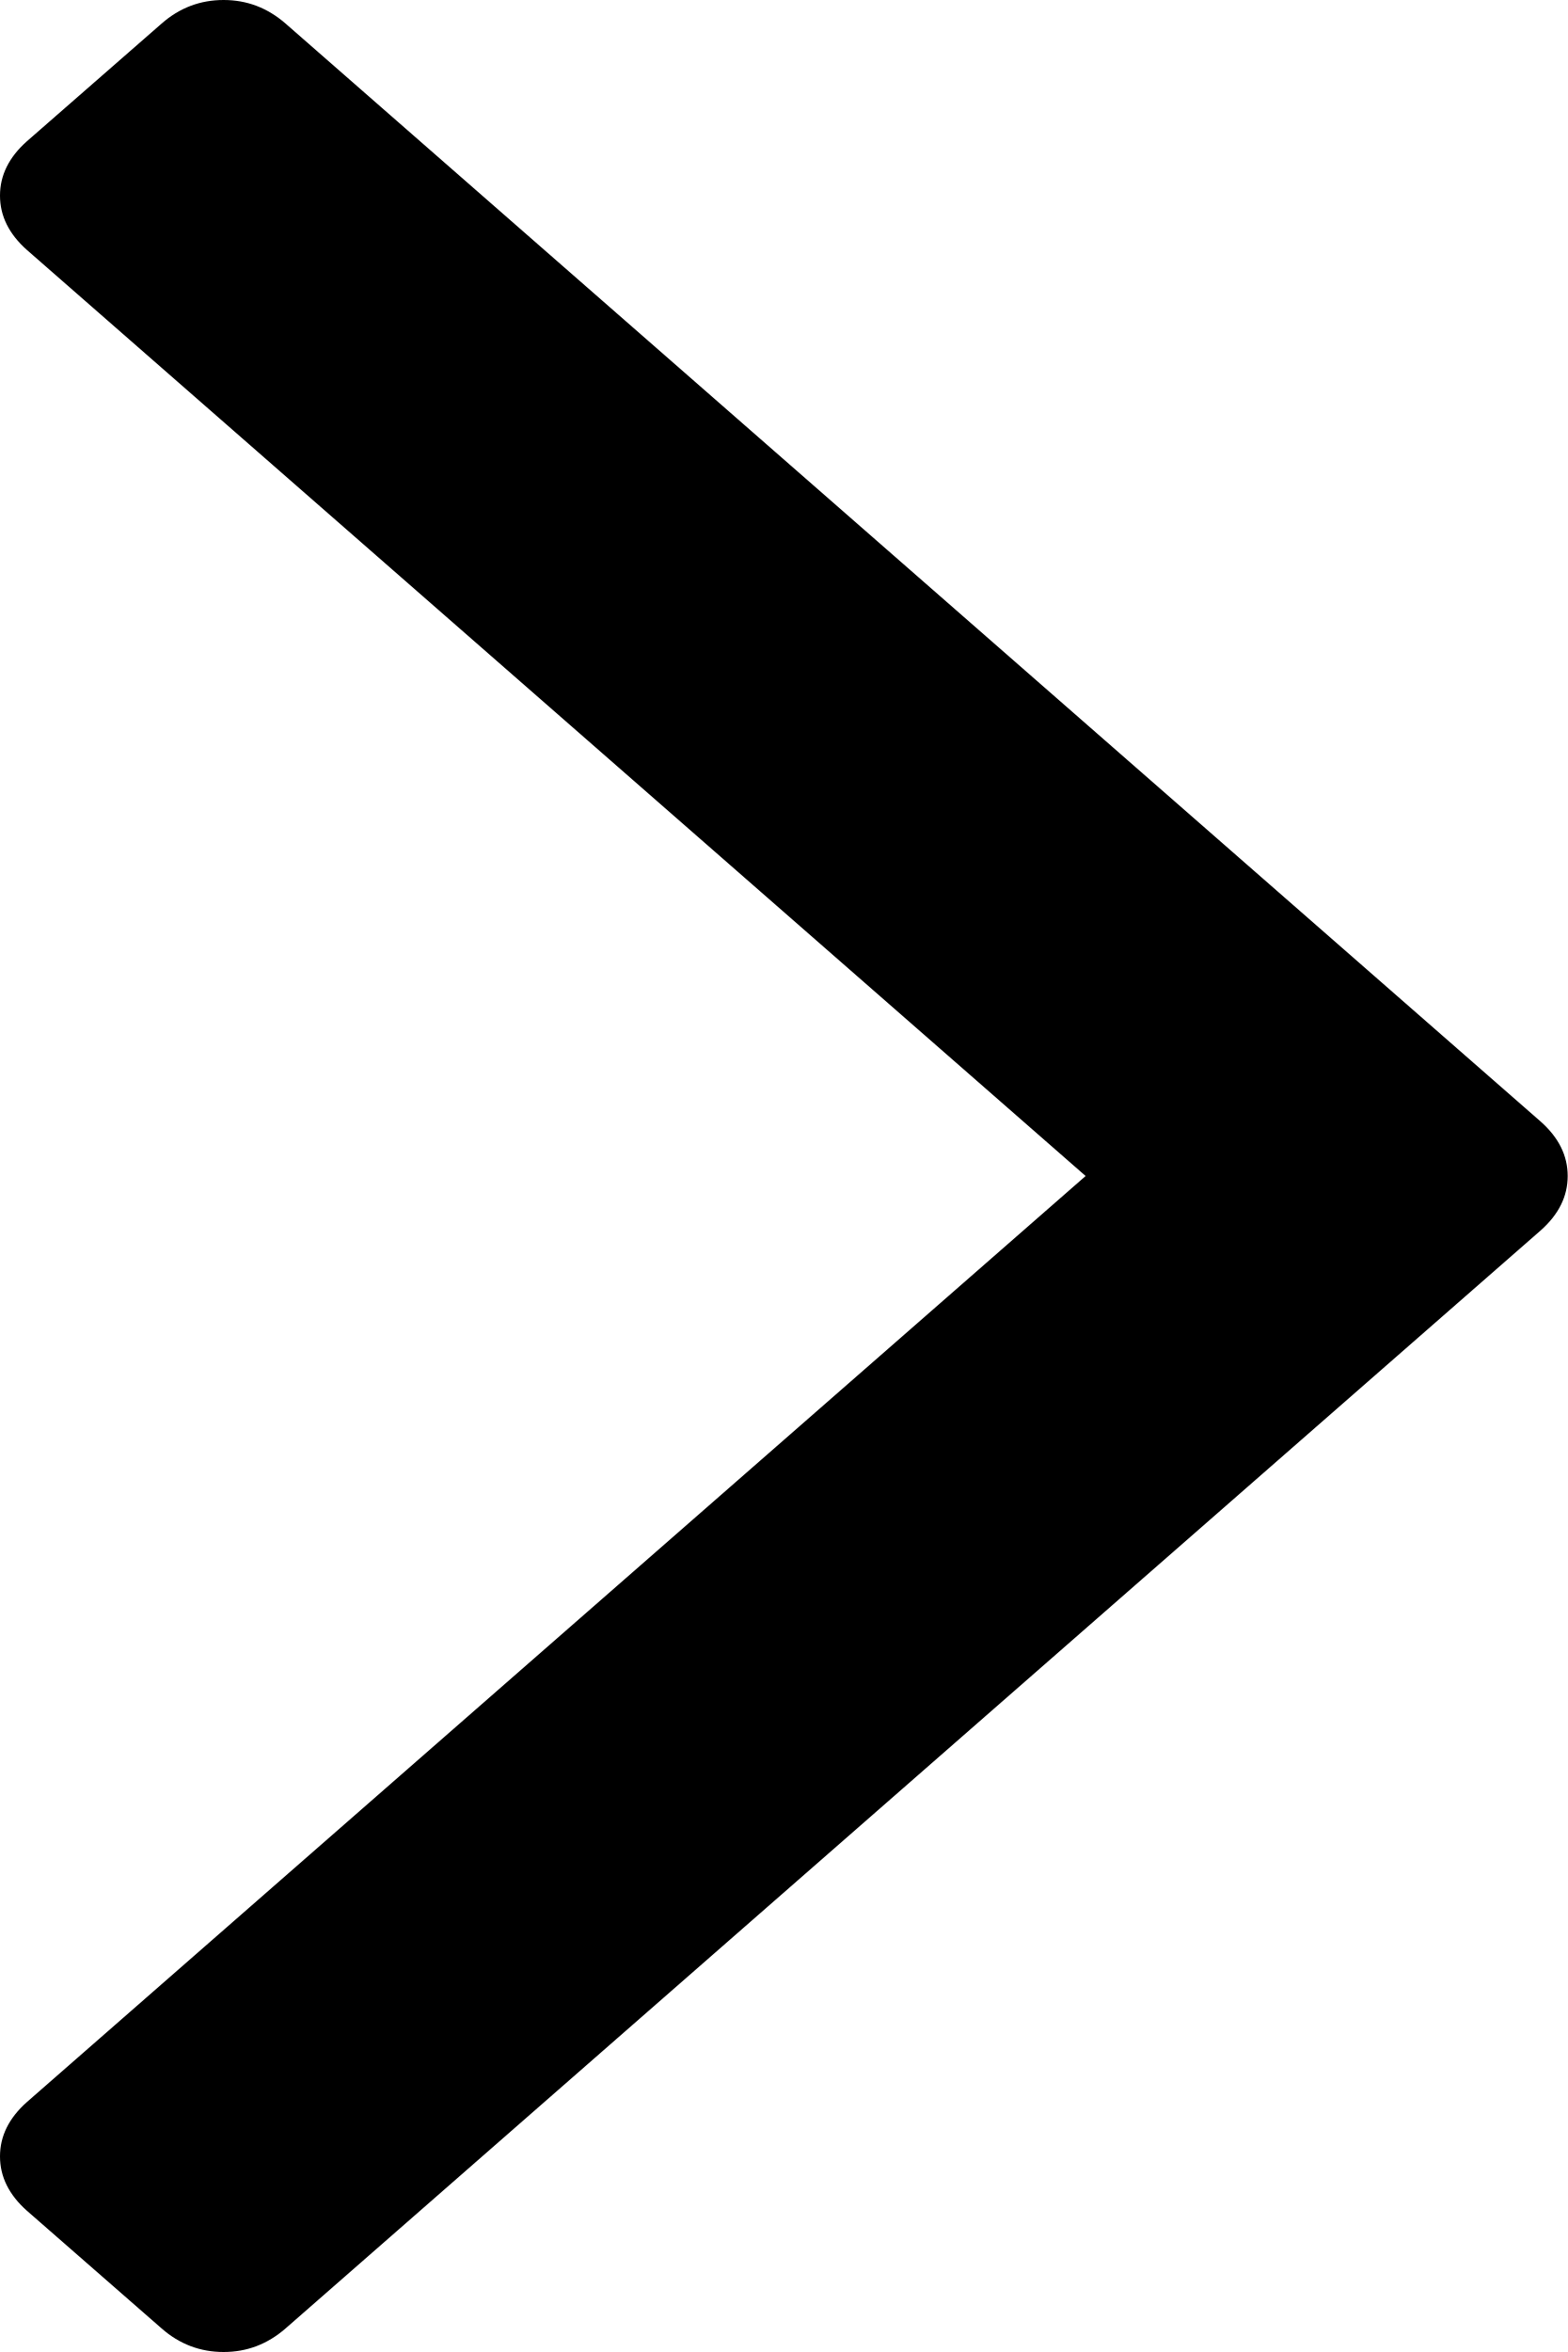
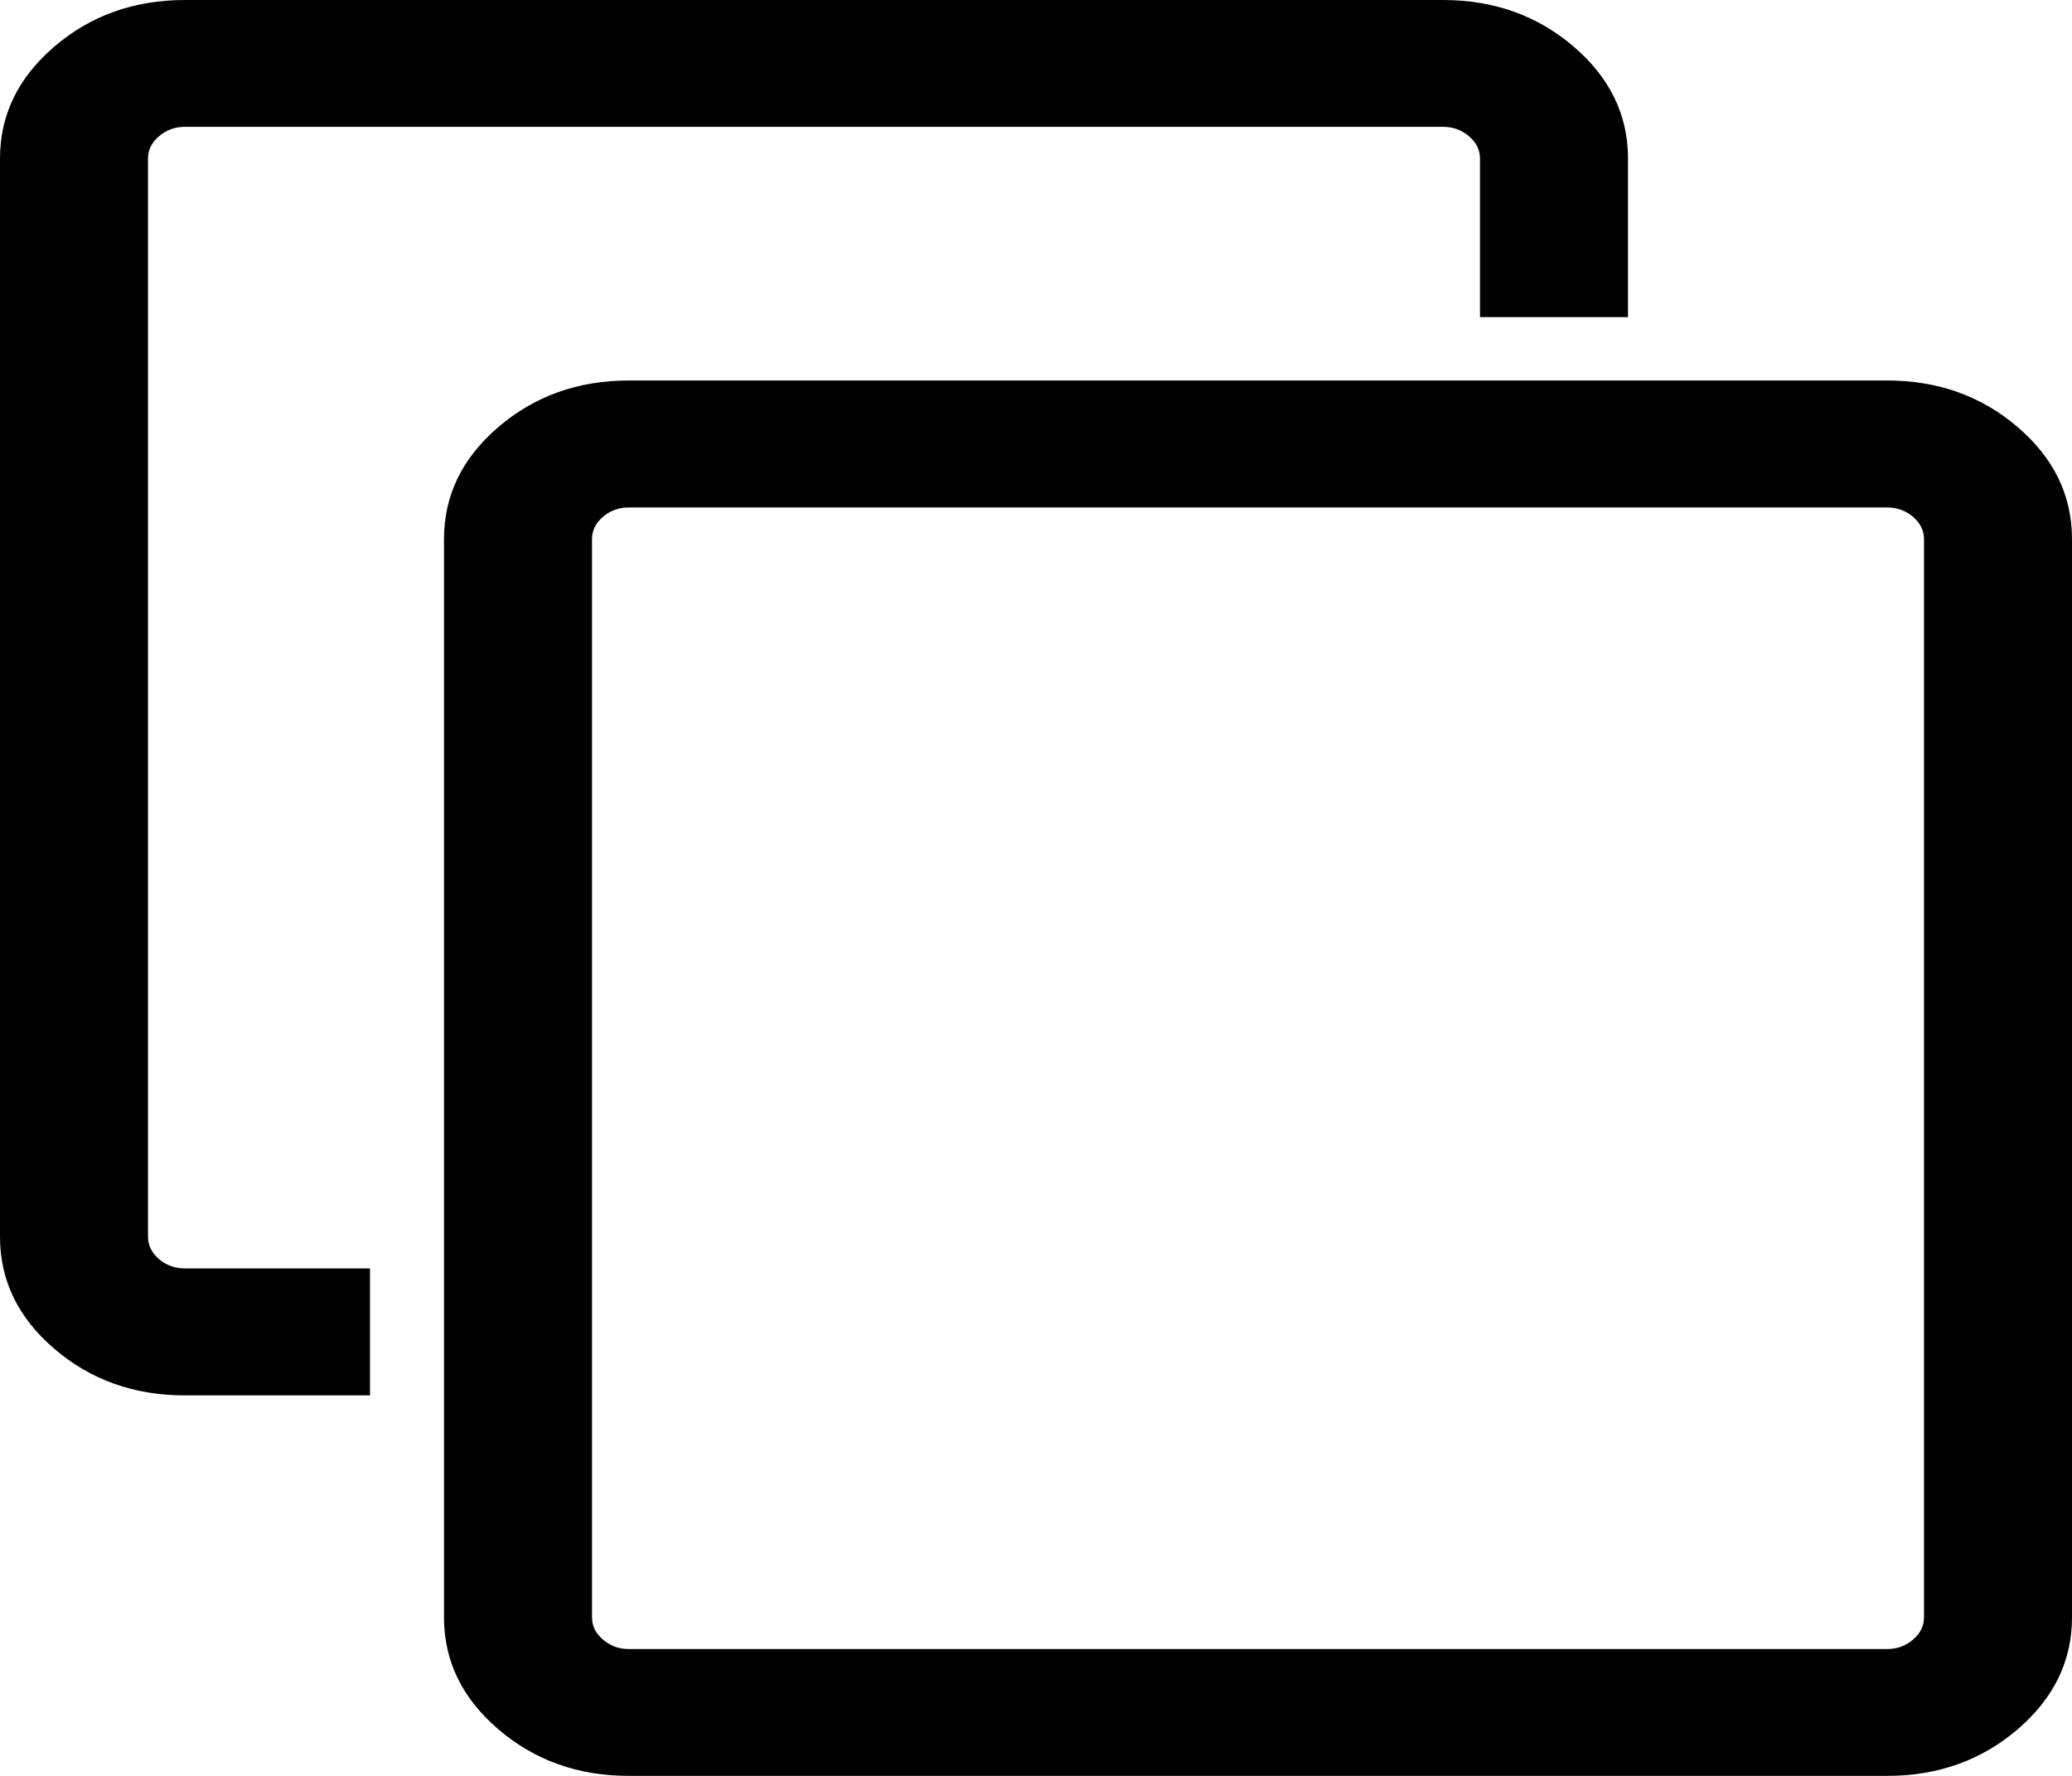
- <svg xmlns="http://www.w3.org/2000/svg" version="1.1" width="8px" height="12px">
-   <g transform="matrix(1 0 0 1 -374 -599 )">
-     <path d="M 7.863 5.723  C 7.954 5.804  8 5.896  8 6  C 8 6.104  7.954 6.196  7.863 6.277  L 1.457 11.88  C 1.365 11.96  1.26 12  1.141 12  C 1.022 12  0.916 11.96  0.825 11.88  L 0.137 11.279  C 0.046 11.198  0 11.106  0 11.002  C 0 10.898  0.046 10.806  0.137 10.725  L 5.54 6  L 0.137 1.275  C 0.046 1.194  0 1.102  0 0.998  C 0 0.894  0.046 0.802  0.137 0.721  L 0.825 0.12  C 0.916 0.04  1.022 0  1.141 0  C 1.26 0  1.365 0.04  1.457 0.12  L 7.863 5.723  Z " fill-rule="nonzero" fill="#000000" stroke="none" transform="matrix(1 0 0 1 374 599 )" />
+ <svg xmlns="http://www.w3.org/2000/svg" version="1.1" width="14px" height="12px">
+   <g transform="matrix(1 0 0 1 -177 -166 )">
+     <path d="M 12.926 11.079  C 12.975 11.037  13 10.987  13 10.929  L 13 3.643  C 13 3.585  12.975 3.535  12.926 3.492  C 12.876 3.45  12.818 3.429  12.75 3.429  L 4.25 3.429  C 4.182 3.429  4.124 3.45  4.074 3.492  C 4.025 3.535  4 3.585  4 3.643  L 4 10.929  C 4 10.987  4.025 11.037  4.074 11.079  C 4.124 11.122  4.182 11.143  4.25 11.143  L 12.75 11.143  C 12.818 11.143  12.876 11.122  12.926 11.079  Z M 13.633 2.886  C 13.878 3.096  14 3.348  14 3.643  L 14 10.929  C 14 11.223  13.878 11.475  13.633 11.685  C 13.388 11.895  13.094 12  12.75 12  L 4.25 12  C 3.906 12  3.612 11.895  3.367 11.685  C 3.122 11.475  3 11.223  3 10.929  L 3 3.643  C 3 3.348  3.122 3.096  3.367 2.886  C 3.612 2.676  3.906 2.571  4.25 2.571  L 12.75 2.571  C 13.094 2.571  13.388 2.676  13.633 2.886  Z M 10.633 0.315  C 10.878 0.525  11 0.777  11 1.071  L 11 2.143  L 10 2.143  L 10 1.071  C 10 1.013  9.975 0.963  9.926 0.921  C 9.876 0.878  9.818 0.857  9.75 0.857  L 1.25 0.857  C 1.182 0.857  1.124 0.878  1.074 0.921  C 1.025 0.963  1 1.013  1 1.071  L 1 8.357  C 1 8.415  1.025 8.465  1.074 8.508  C 1.124 8.55  1.182 8.571  1.25 8.571  L 2.5 8.571  L 2.5 9.429  L 1.25 9.429  C 0.906 9.429  0.612 9.324  0.367 9.114  C 0.122 8.904  0 8.652  0 8.357  L 0 1.071  C 0 0.777  0.122 0.525  0.367 0.315  C 0.612 0.105  0.906 0  1.25 0  L 9.75 0  C 10.094 0  10.388 0.105  10.633 0.315  Z " fill-rule="nonzero" fill="#000000" stroke="none" transform="matrix(1 0 0 1 177 166 )" />
  </g>
</svg>
